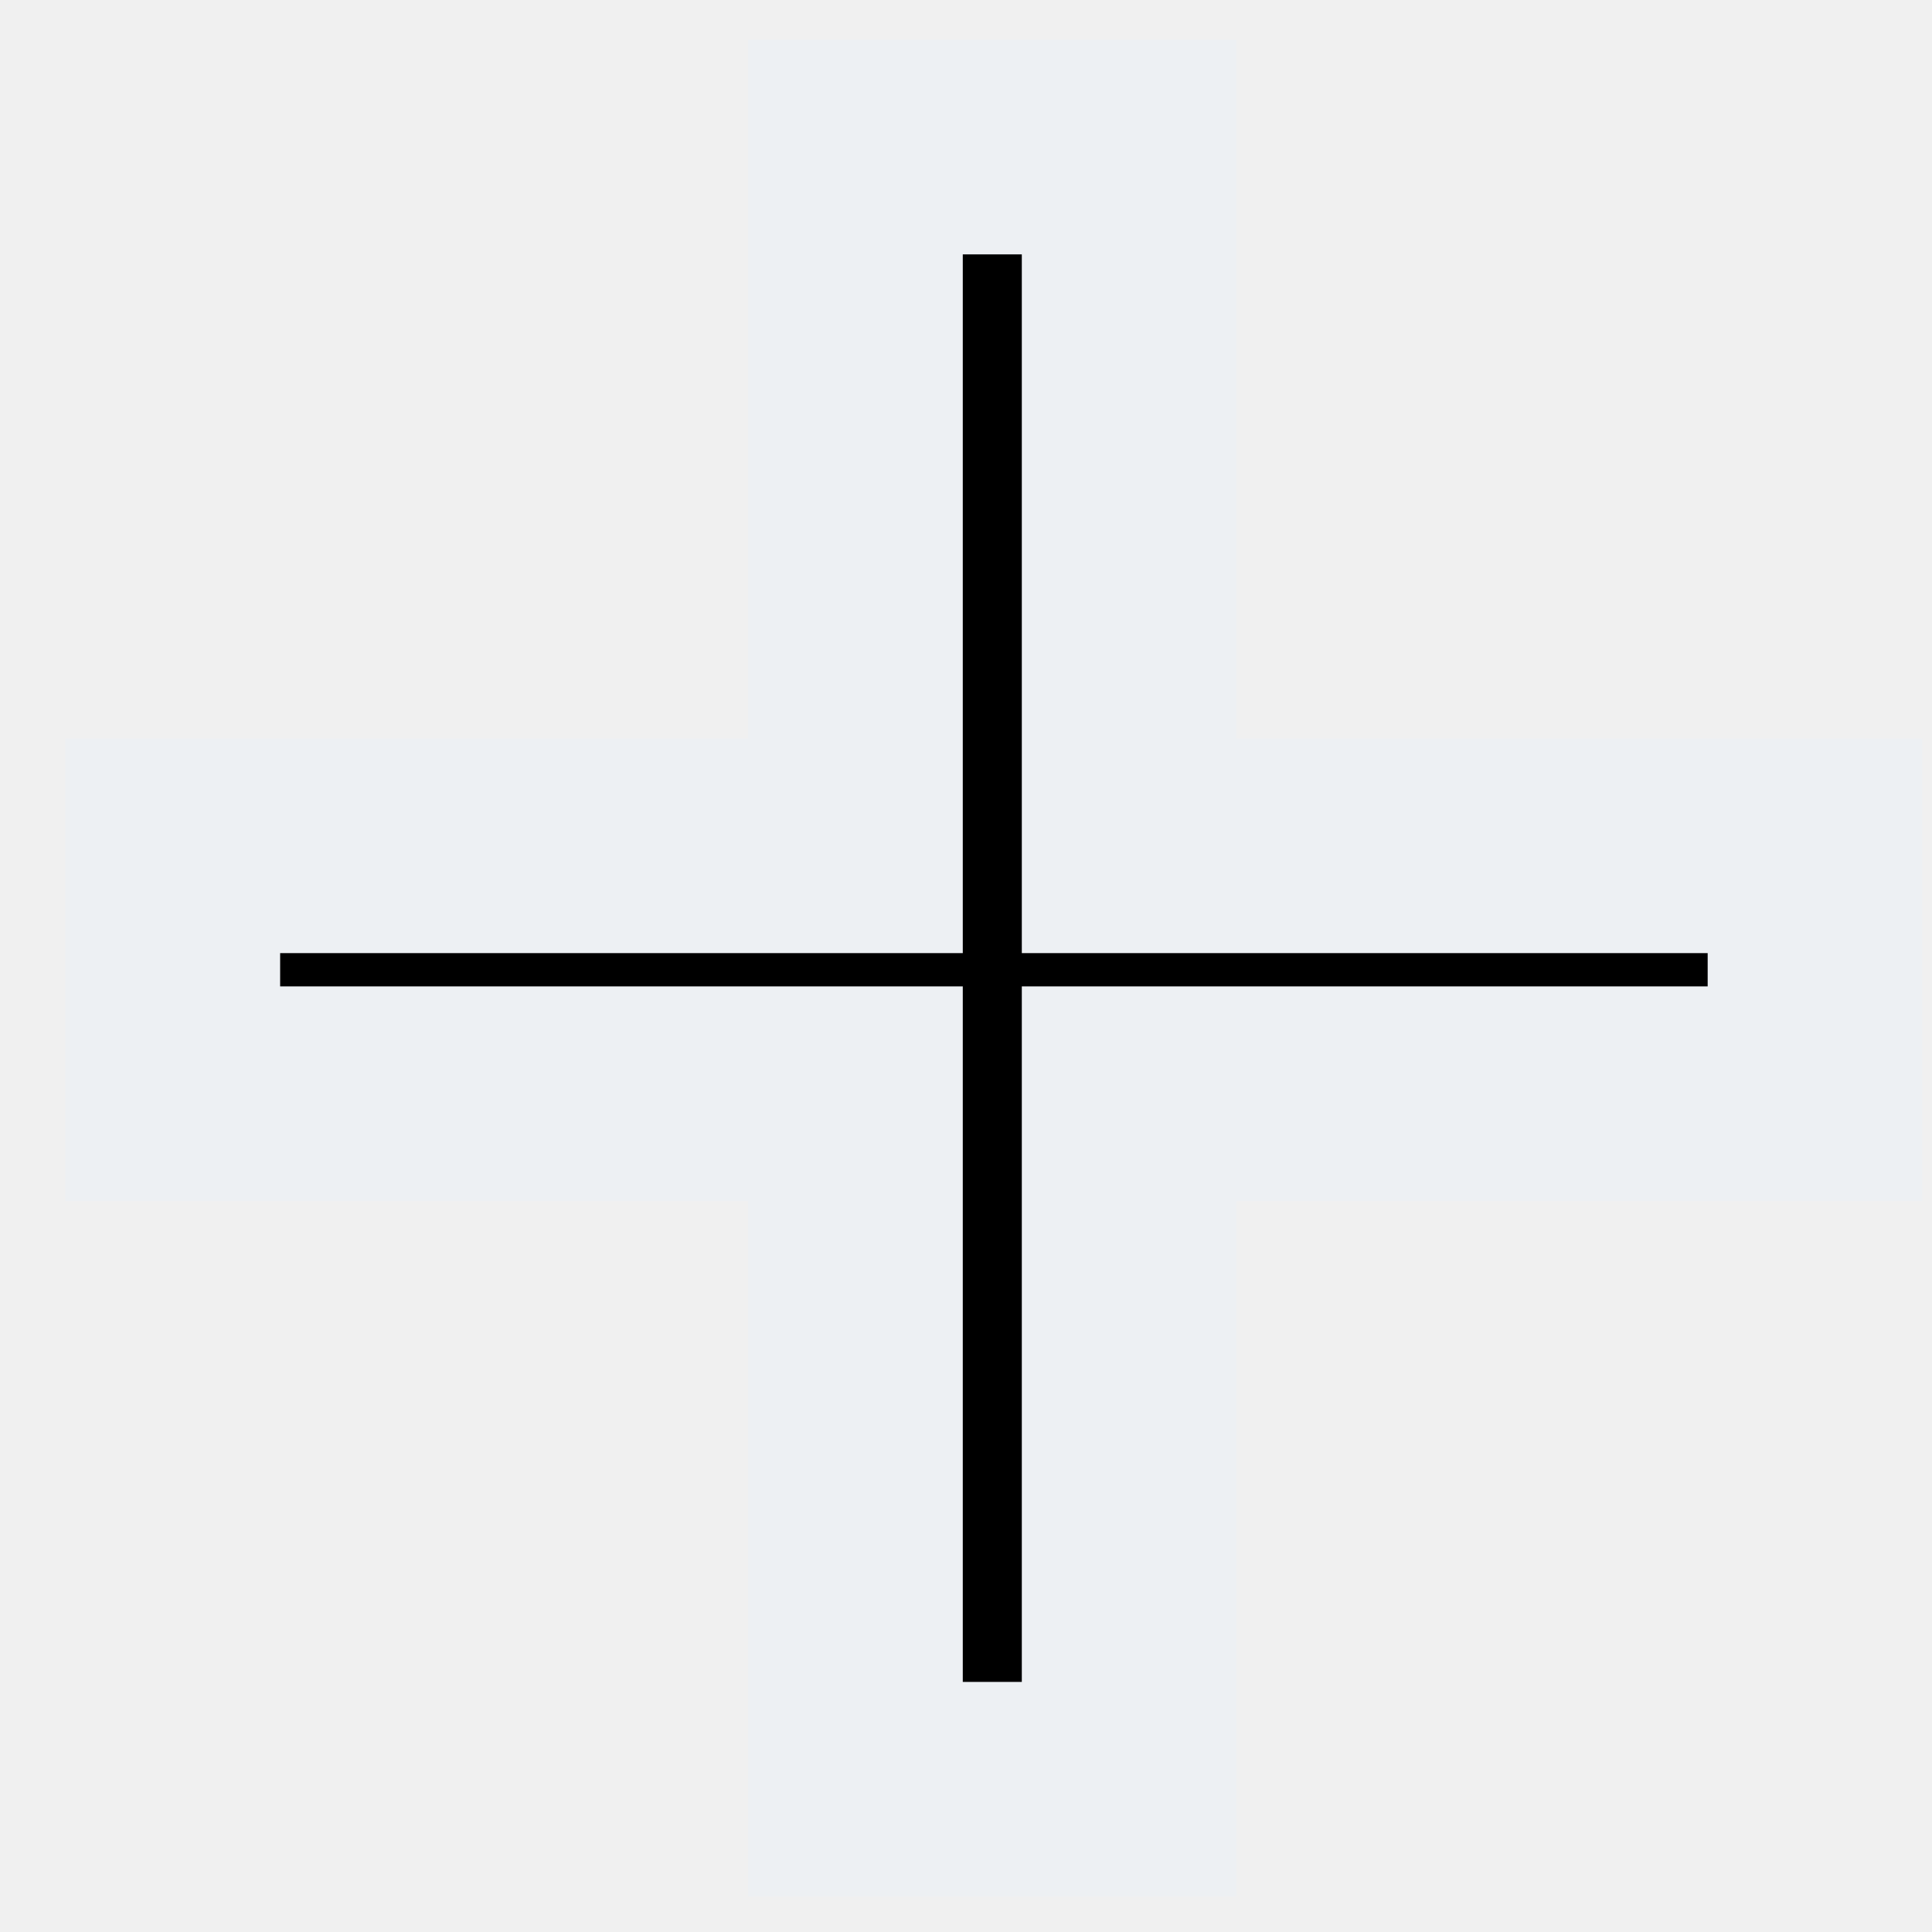
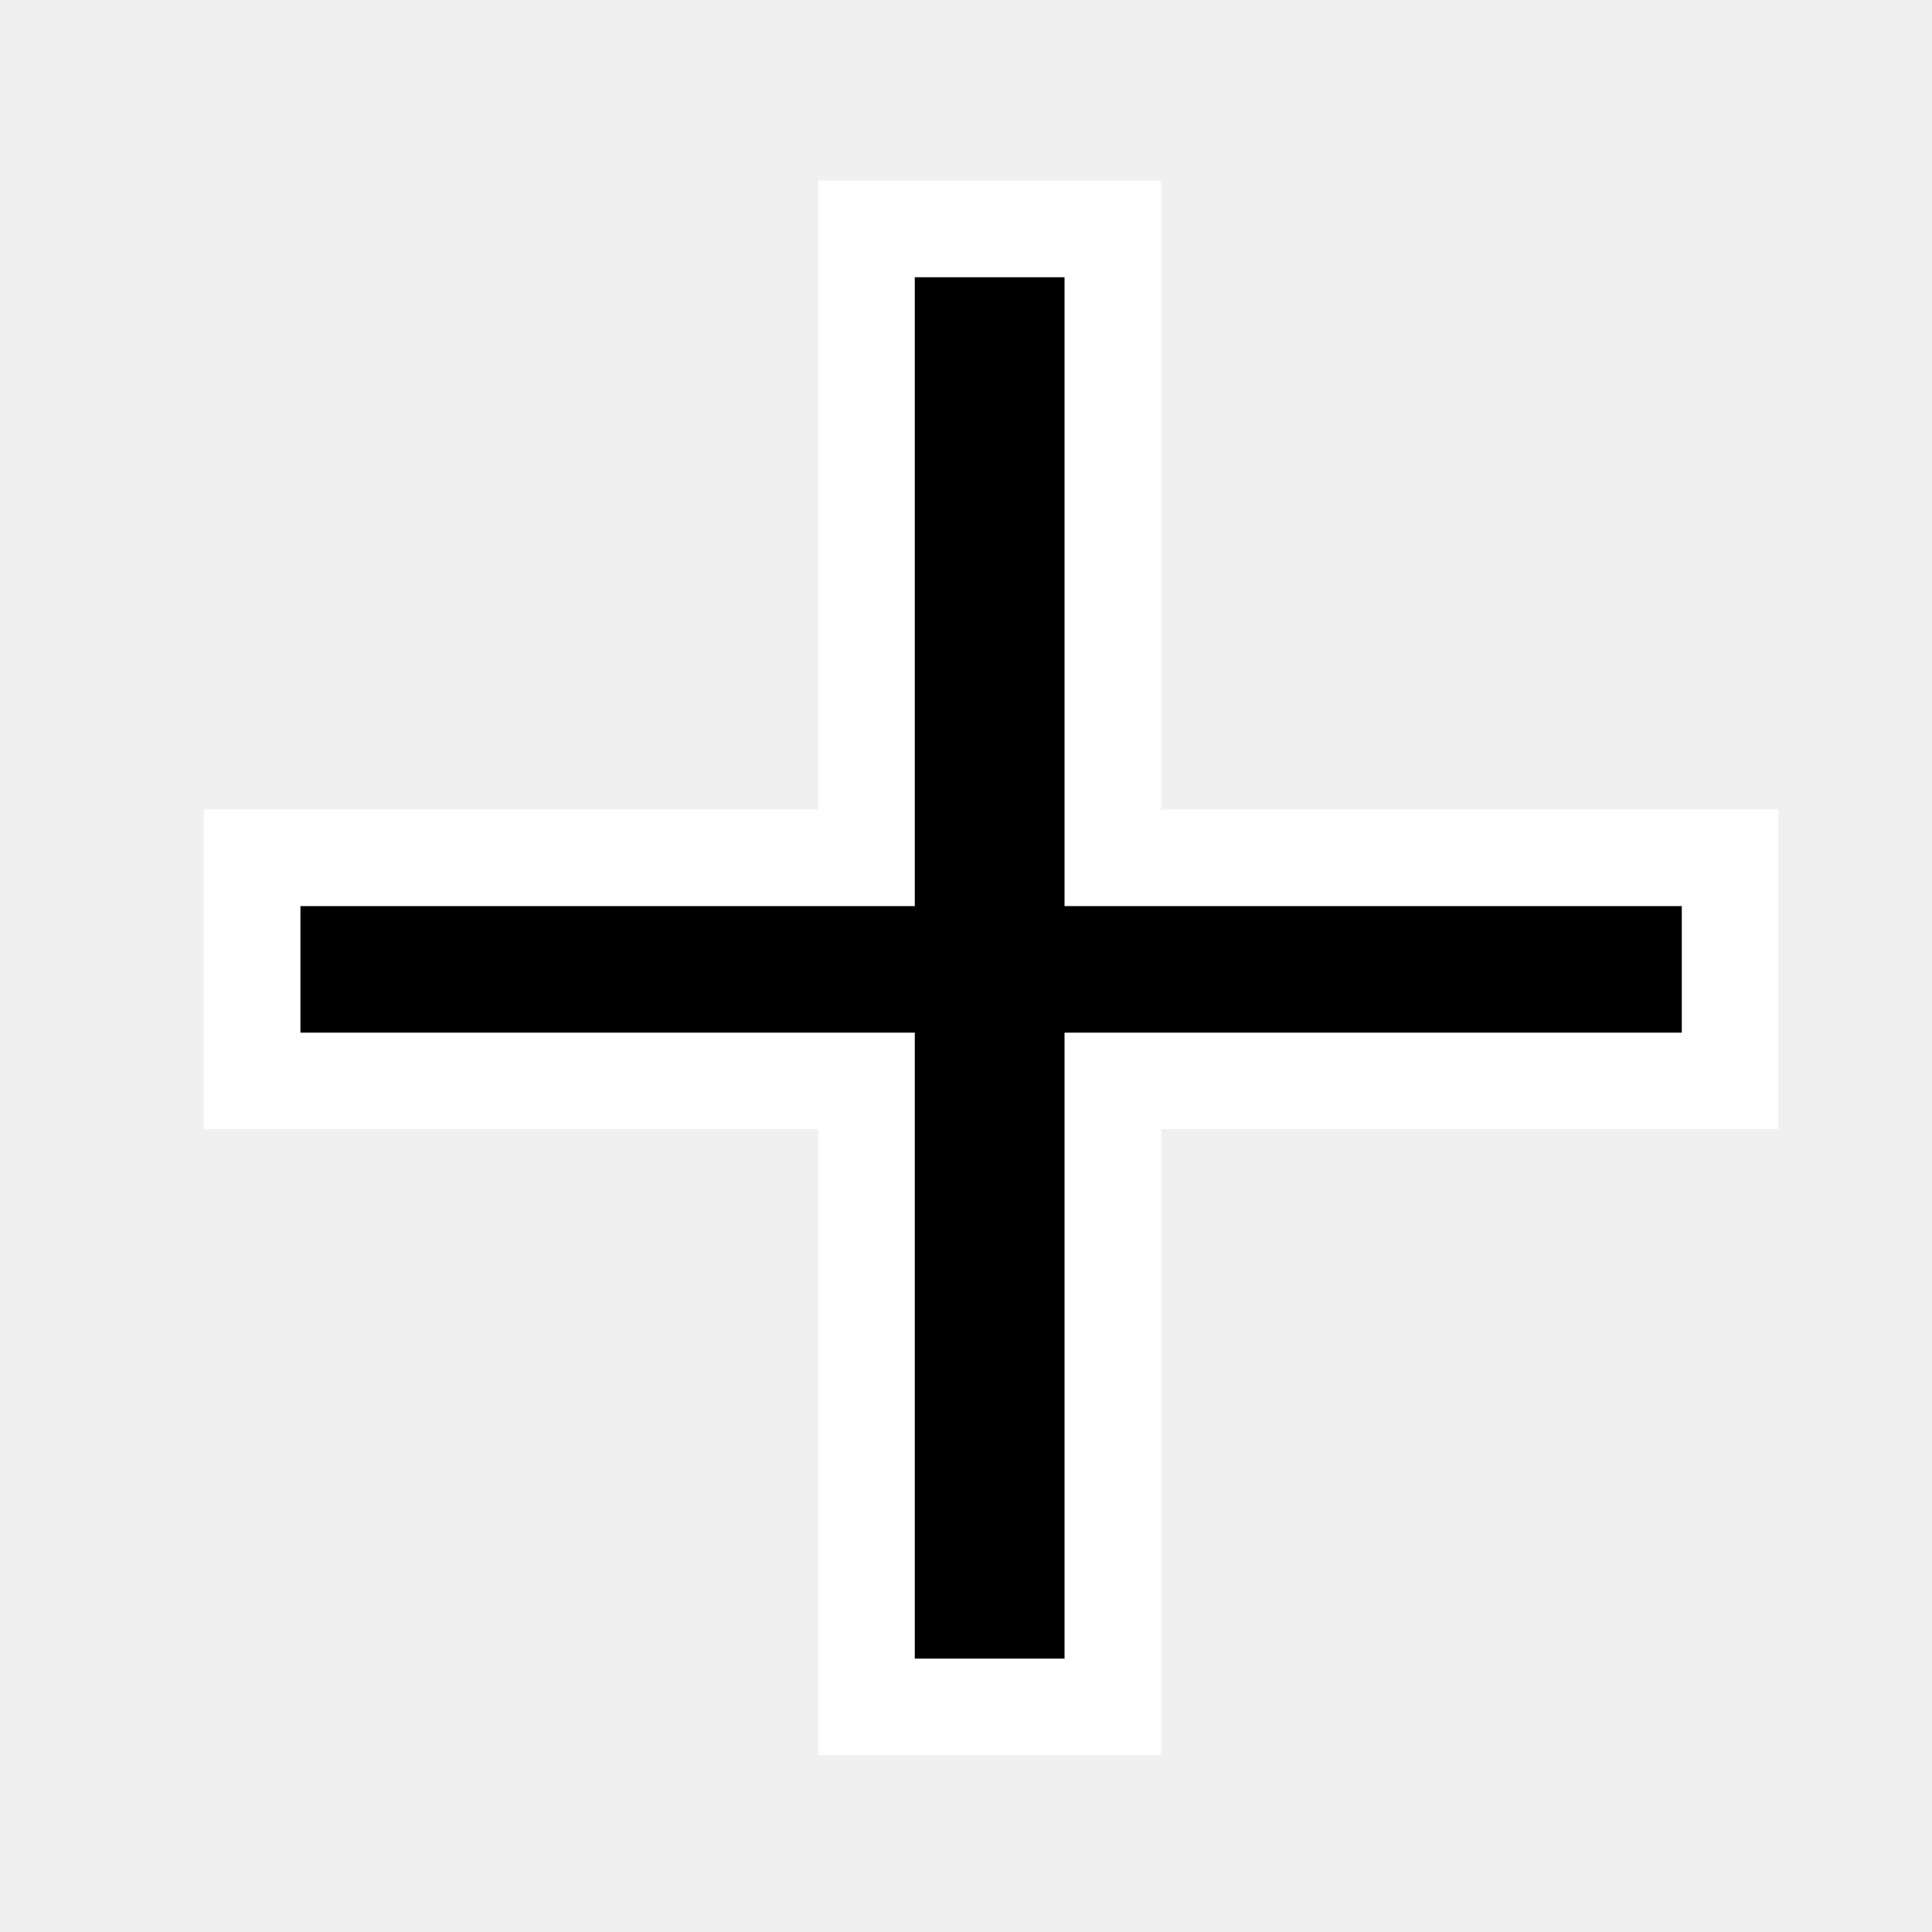
- <svg xmlns="http://www.w3.org/2000/svg" viewBox="0 0 18 18" fill="currentColor">
-   <path d="M16.91 10.19H10.52V16.67H7.97V10.19H1.61V7.88H7.97V1.37H10.52V7.88H16.91V10.19Z" fill="currentColor" />
-   <path d="M16.91 10.19V11.19H17.91V10.19H16.91ZM10.52 10.19V9.19H9.52V10.19H10.52ZM10.52 16.67V17.67H11.52V16.67H10.52ZM7.97 16.67H6.97V17.67H7.97V16.67ZM7.97 10.19H8.97V9.19H7.97V10.19ZM1.61 10.19H0.61V11.19H1.61V10.19ZM1.61 7.88V6.88H0.61V7.88H1.61ZM7.97 7.88V8.88H8.97V7.88H7.97ZM7.97 1.37V0.37H6.97V1.37H7.97ZM10.52 1.37H11.52V0.37H10.52V1.37ZM10.52 7.88H9.52V8.88H10.52V7.88ZM16.91 7.88H17.91V6.88H16.91V7.88ZM16.91 9.19H10.52V11.19H16.91V9.19ZM9.52 10.19V16.67H11.52V10.19H9.52ZM10.52 15.67H7.97V17.67H10.52V15.67ZM8.97 16.67V10.19H6.97V16.67H8.97ZM7.97 9.19H1.61V11.19H7.97V9.19ZM2.61 10.19V7.88H0.61V10.19H2.61ZM1.61 8.88H7.97V6.88H1.61V8.88ZM8.97 7.88V1.37H6.97V7.88H8.97ZM7.97 2.37H10.52V0.37H7.97V2.37ZM9.52 1.37V7.88H11.52V1.37H9.52ZM10.52 8.88H16.91V6.88H10.52V8.88ZM15.91 7.88V10.19H17.91V7.88H15.91Z" fill="#EDF0F3" />
+ <svg xmlns="http://www.w3.org/2000/svg" viewBox="0 0 20 20" fill="none">
+   <path d="M17.91 11.19H11.52V17.67H8.97V11.19H2.61V8.88H8.97V2.37H11.52V8.88H17.91V11.19Z" fill="currentColor" stroke="white" />
</svg>
